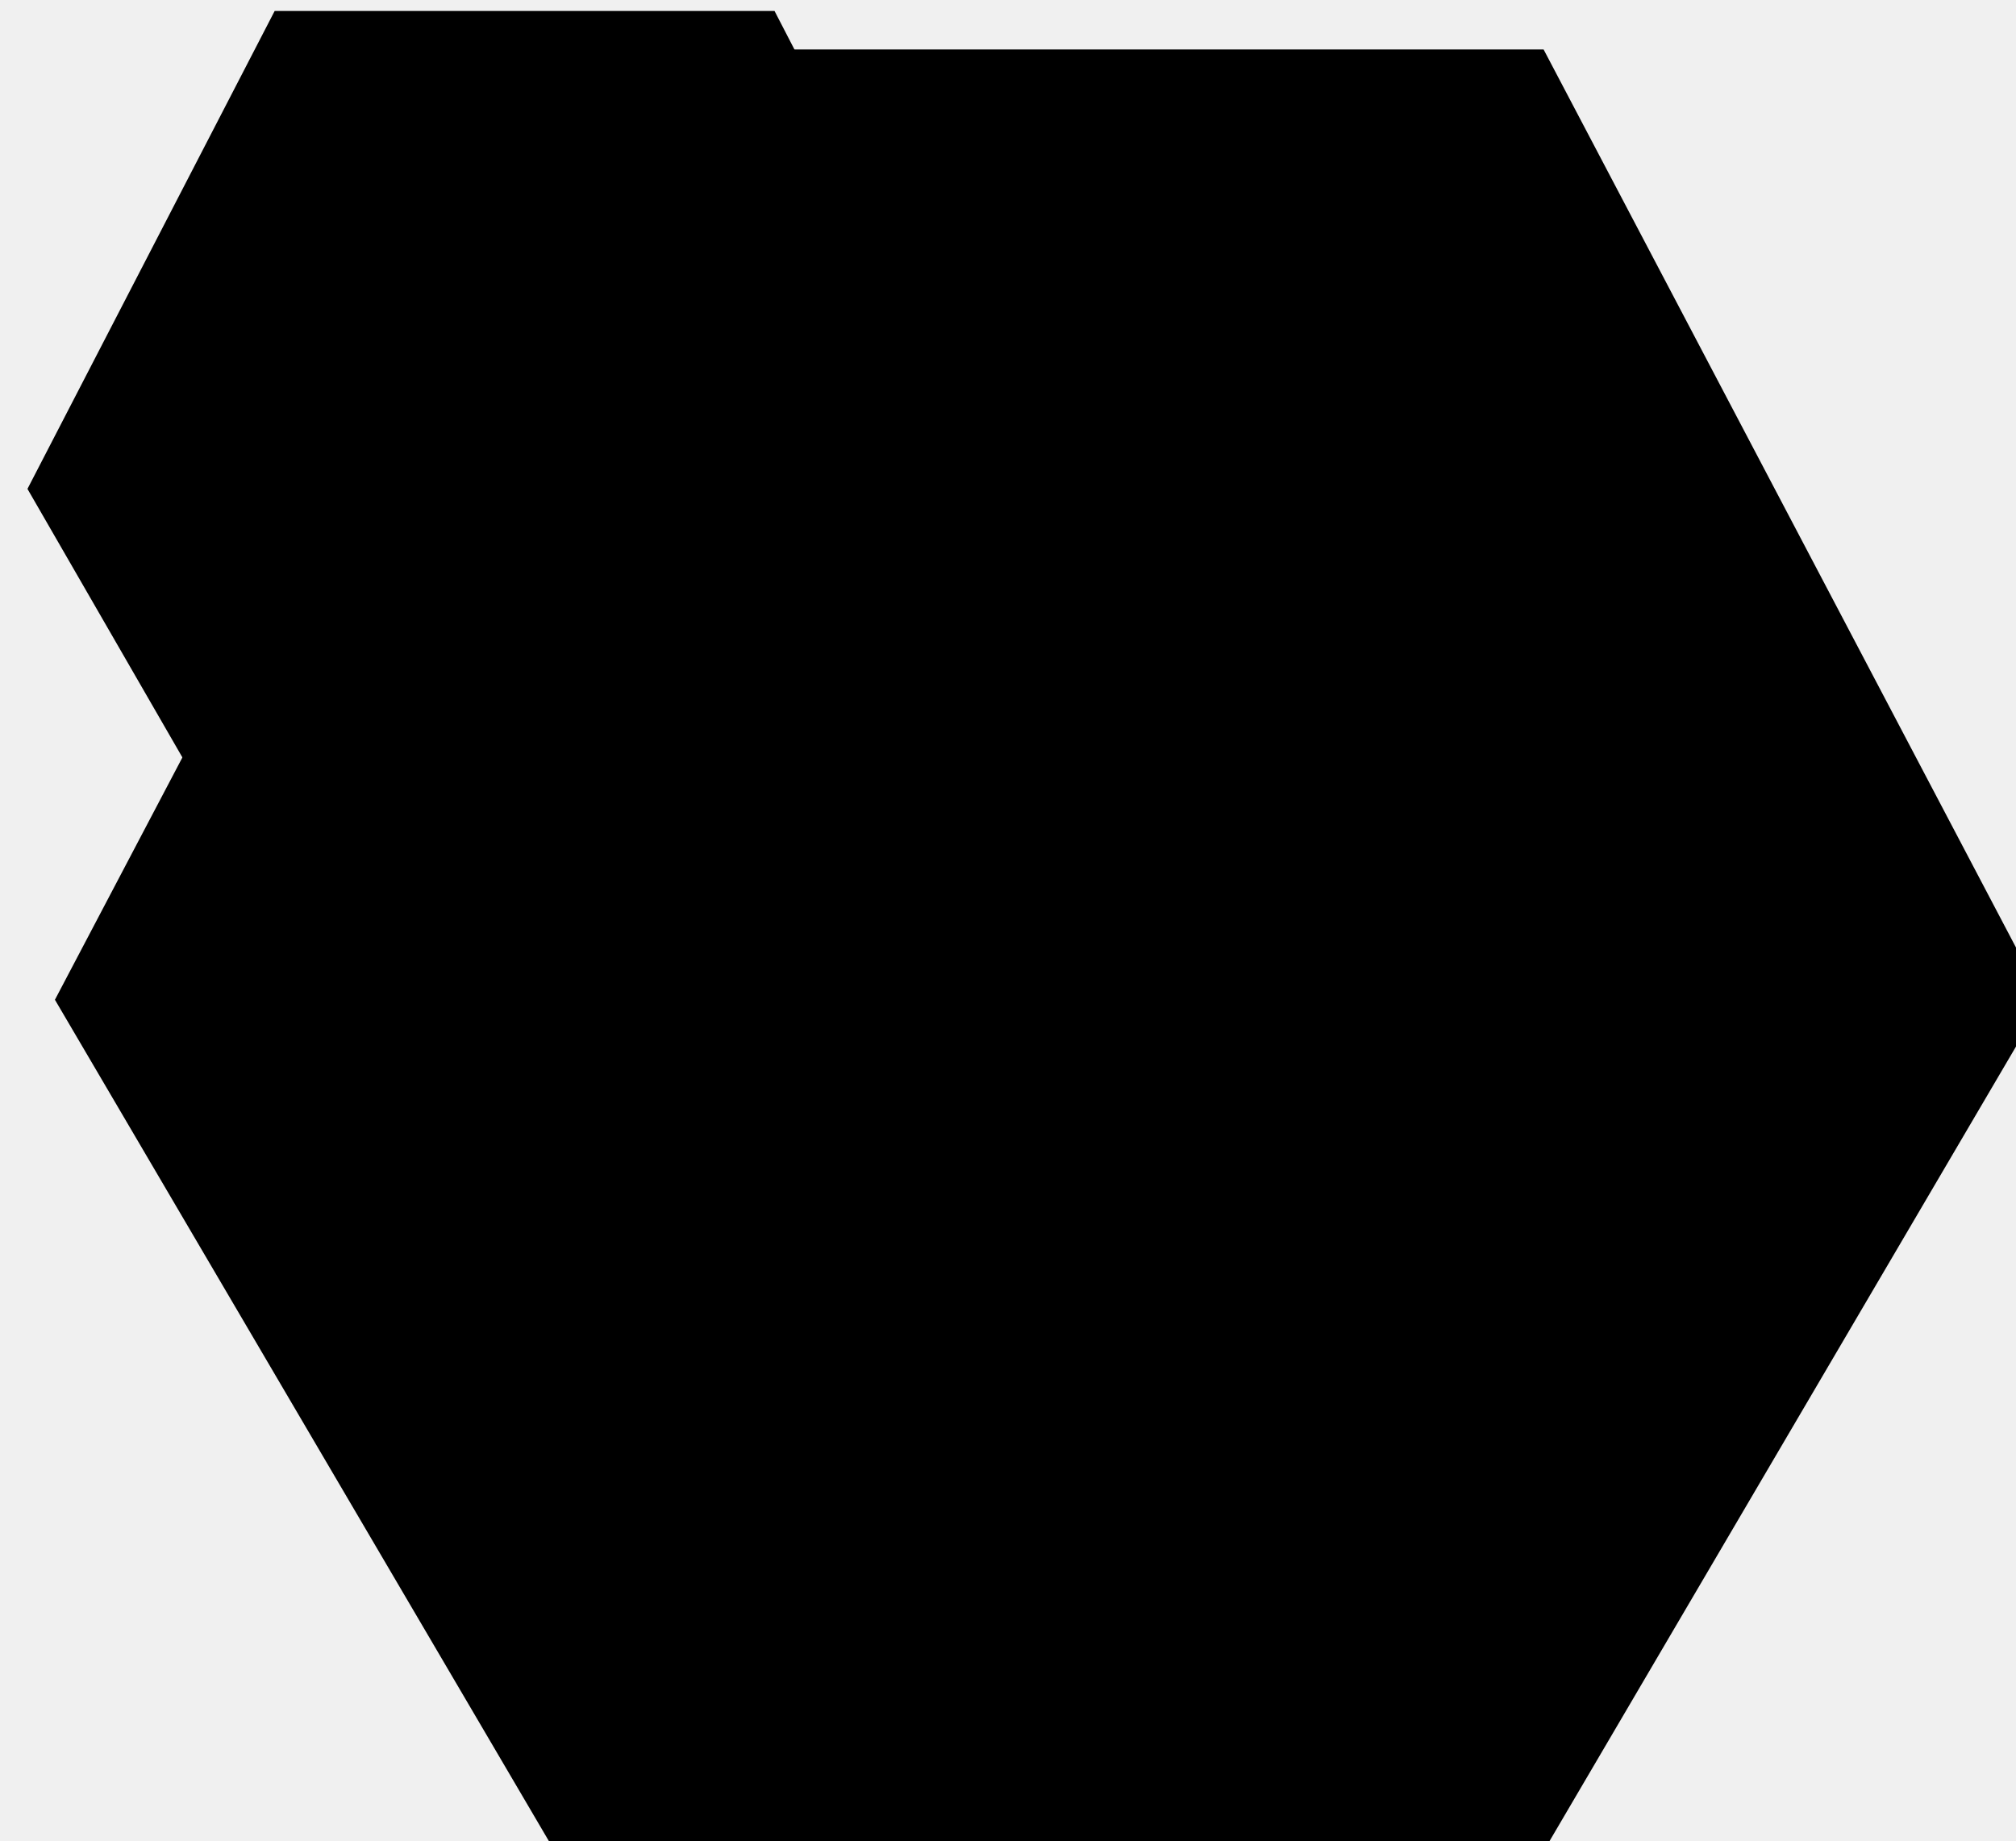
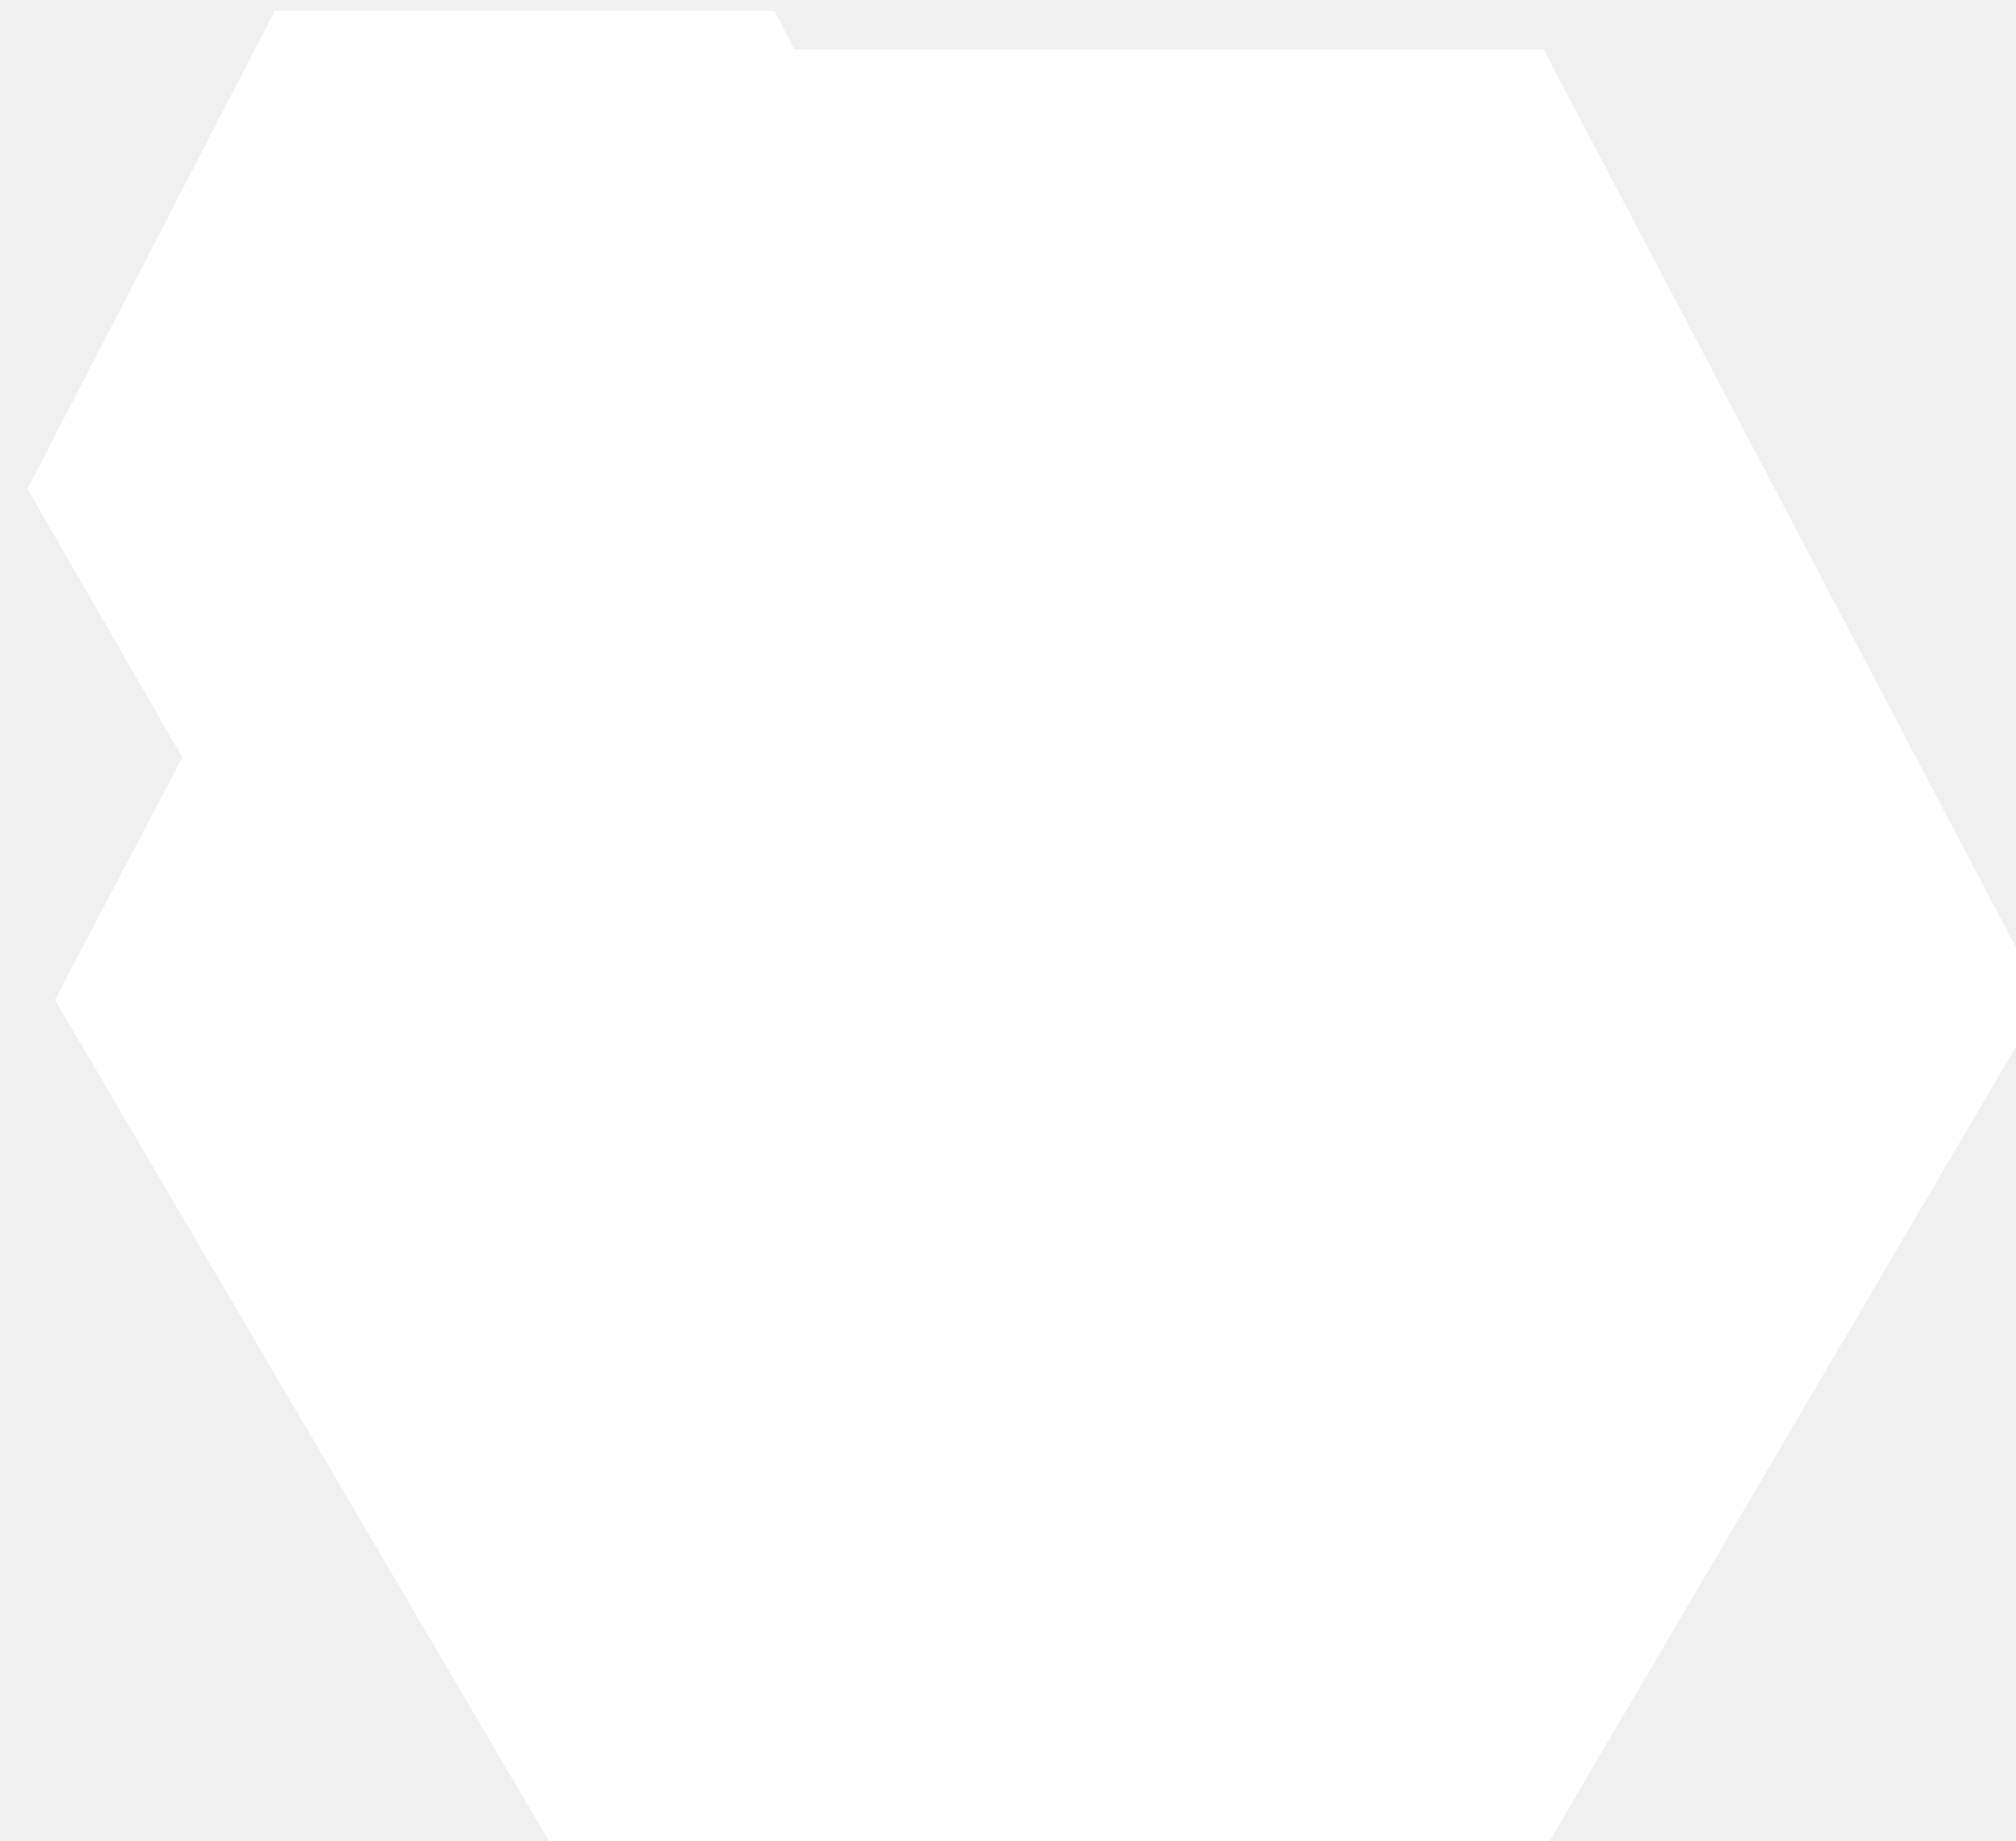
<svg xmlns="http://www.w3.org/2000/svg" version="1.1">
-   <polygon id="largeHexagon" stroke-width="18" points="372,182 281,9 101,9 10,182 101,337 281,337" />
-   <polygon id="smallHexagon" stroke-width="4" points="186,89 141,2 50,2 5,89 50,167 141,167" />
+   <polygon id="largeHexagon" stroke-width="18" fill="white" points="372,182 281,9 101,9 10,182 101,337 281,337" />
+   <polygon id="smallHexagon" stroke-width="4" fill="white" points="186,89 141,2 50,2 5,89 50,167 141,167" />
</svg>
